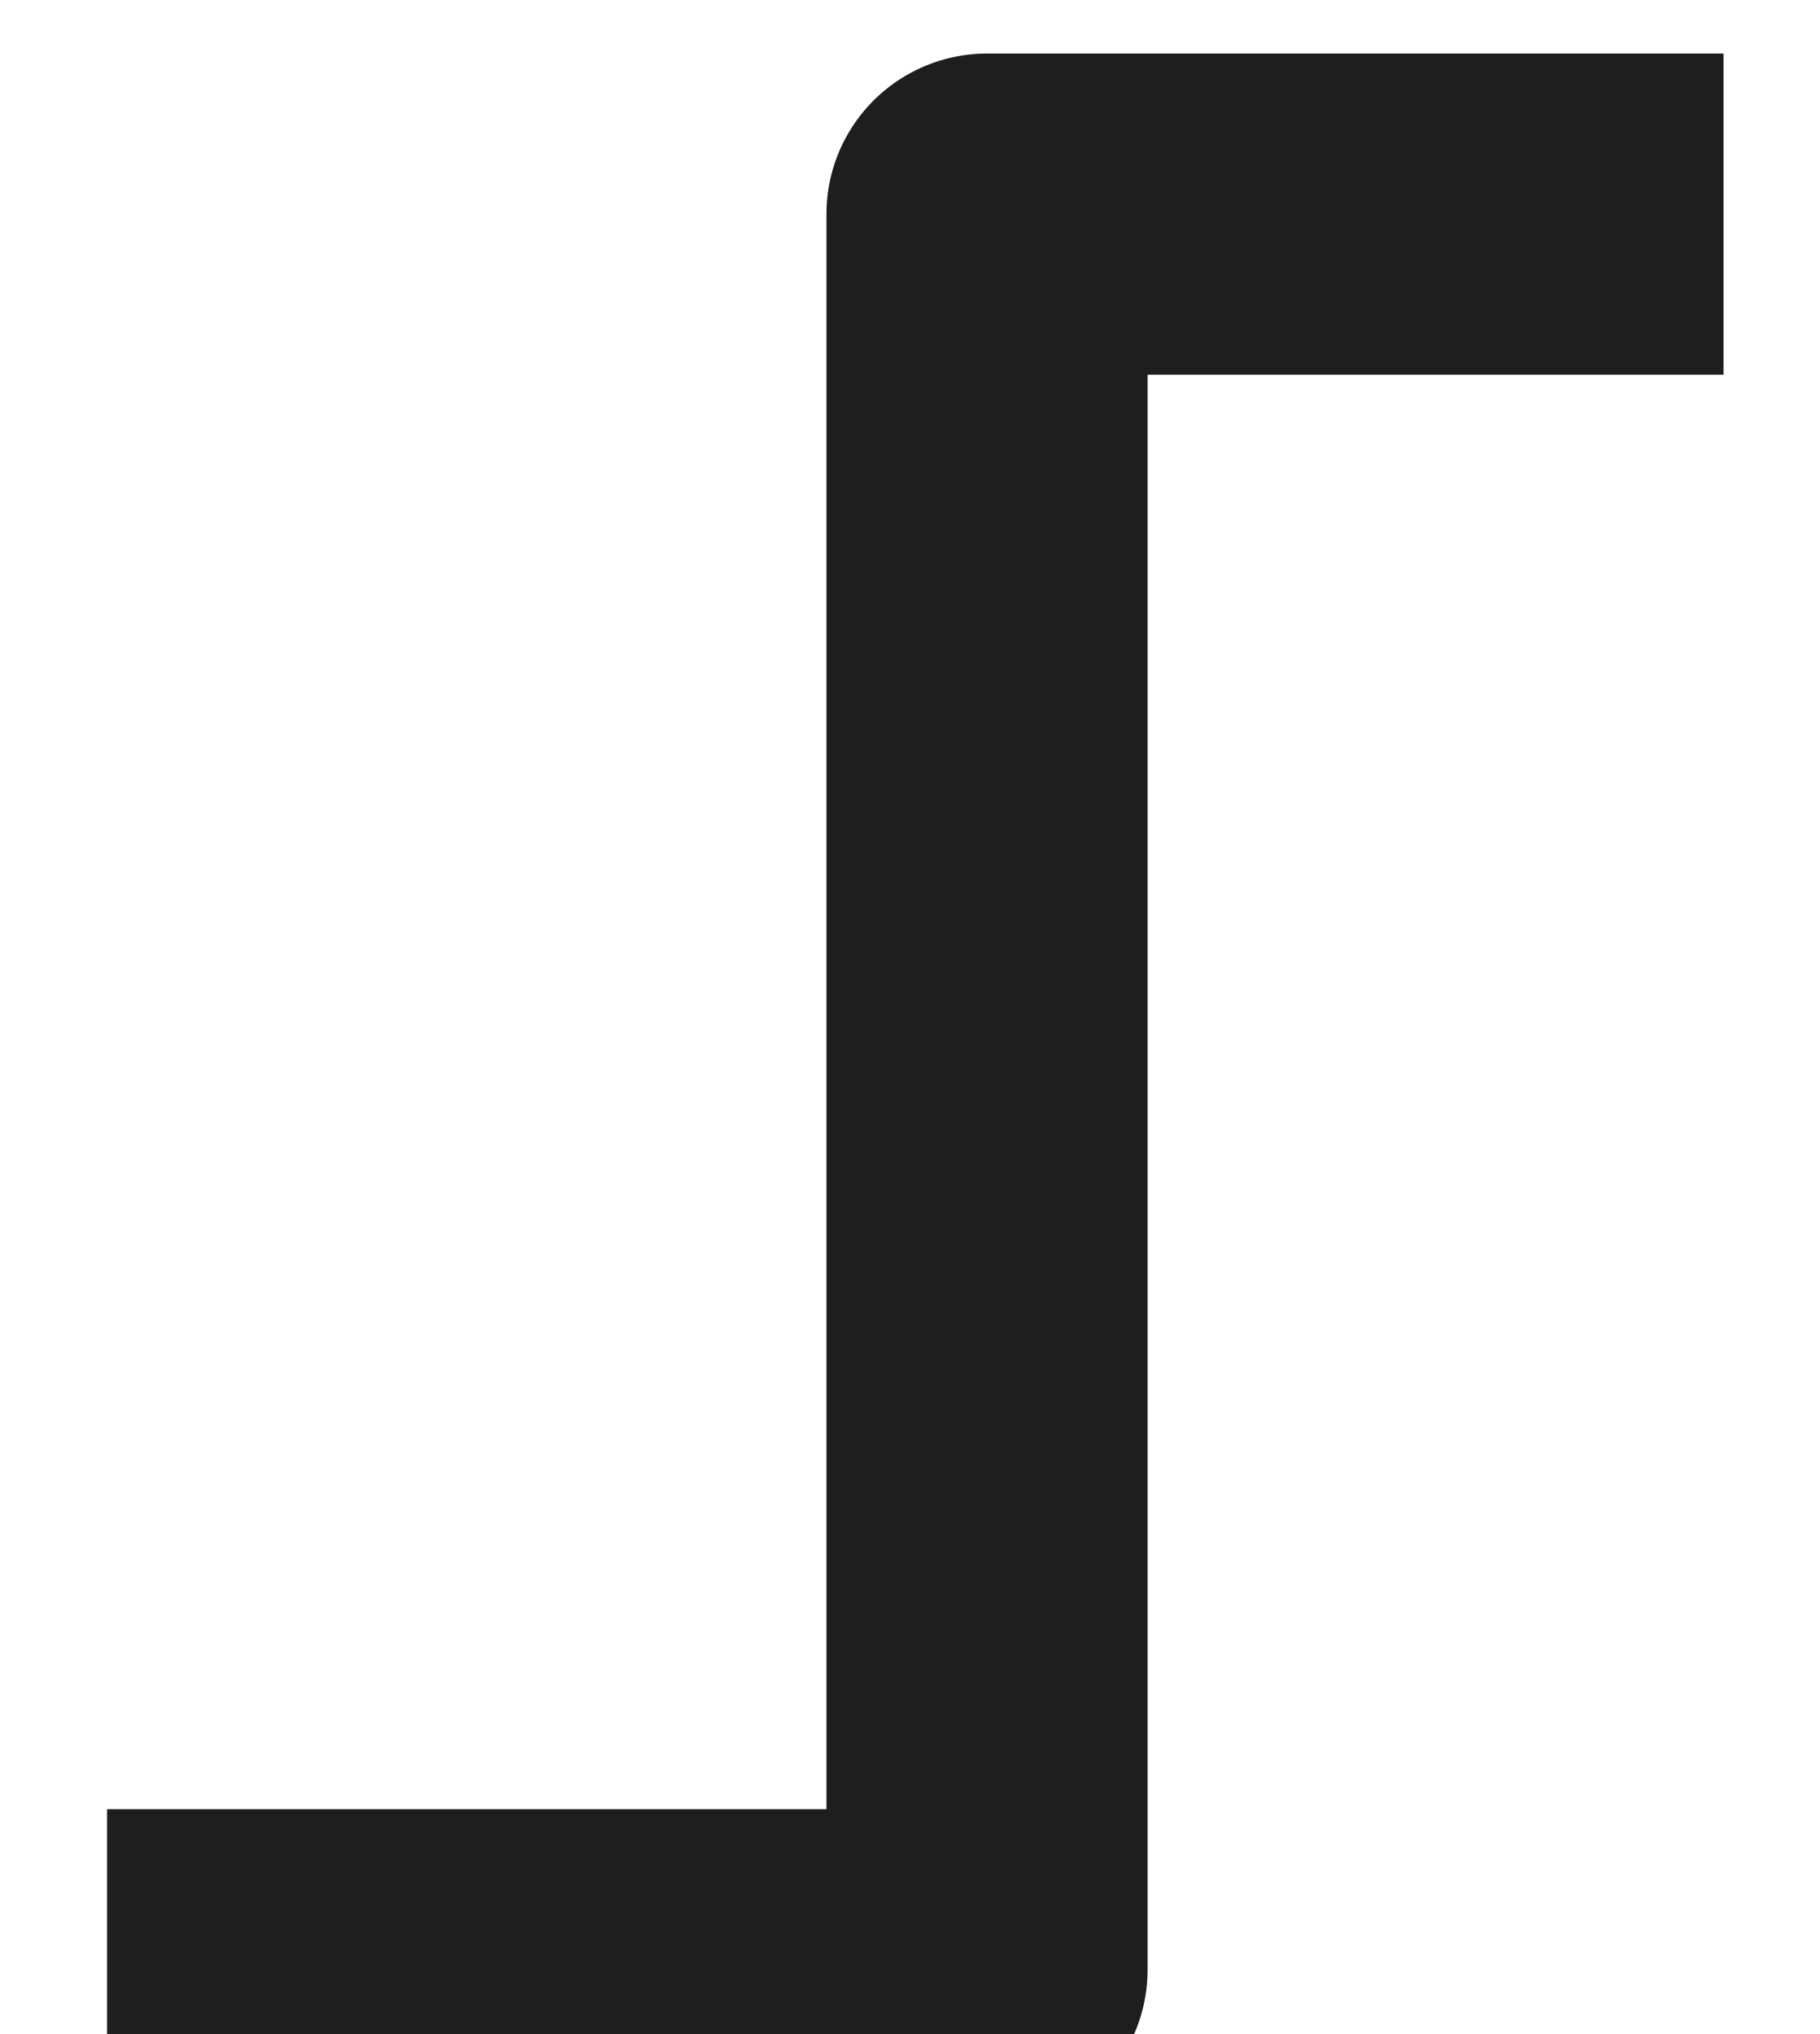
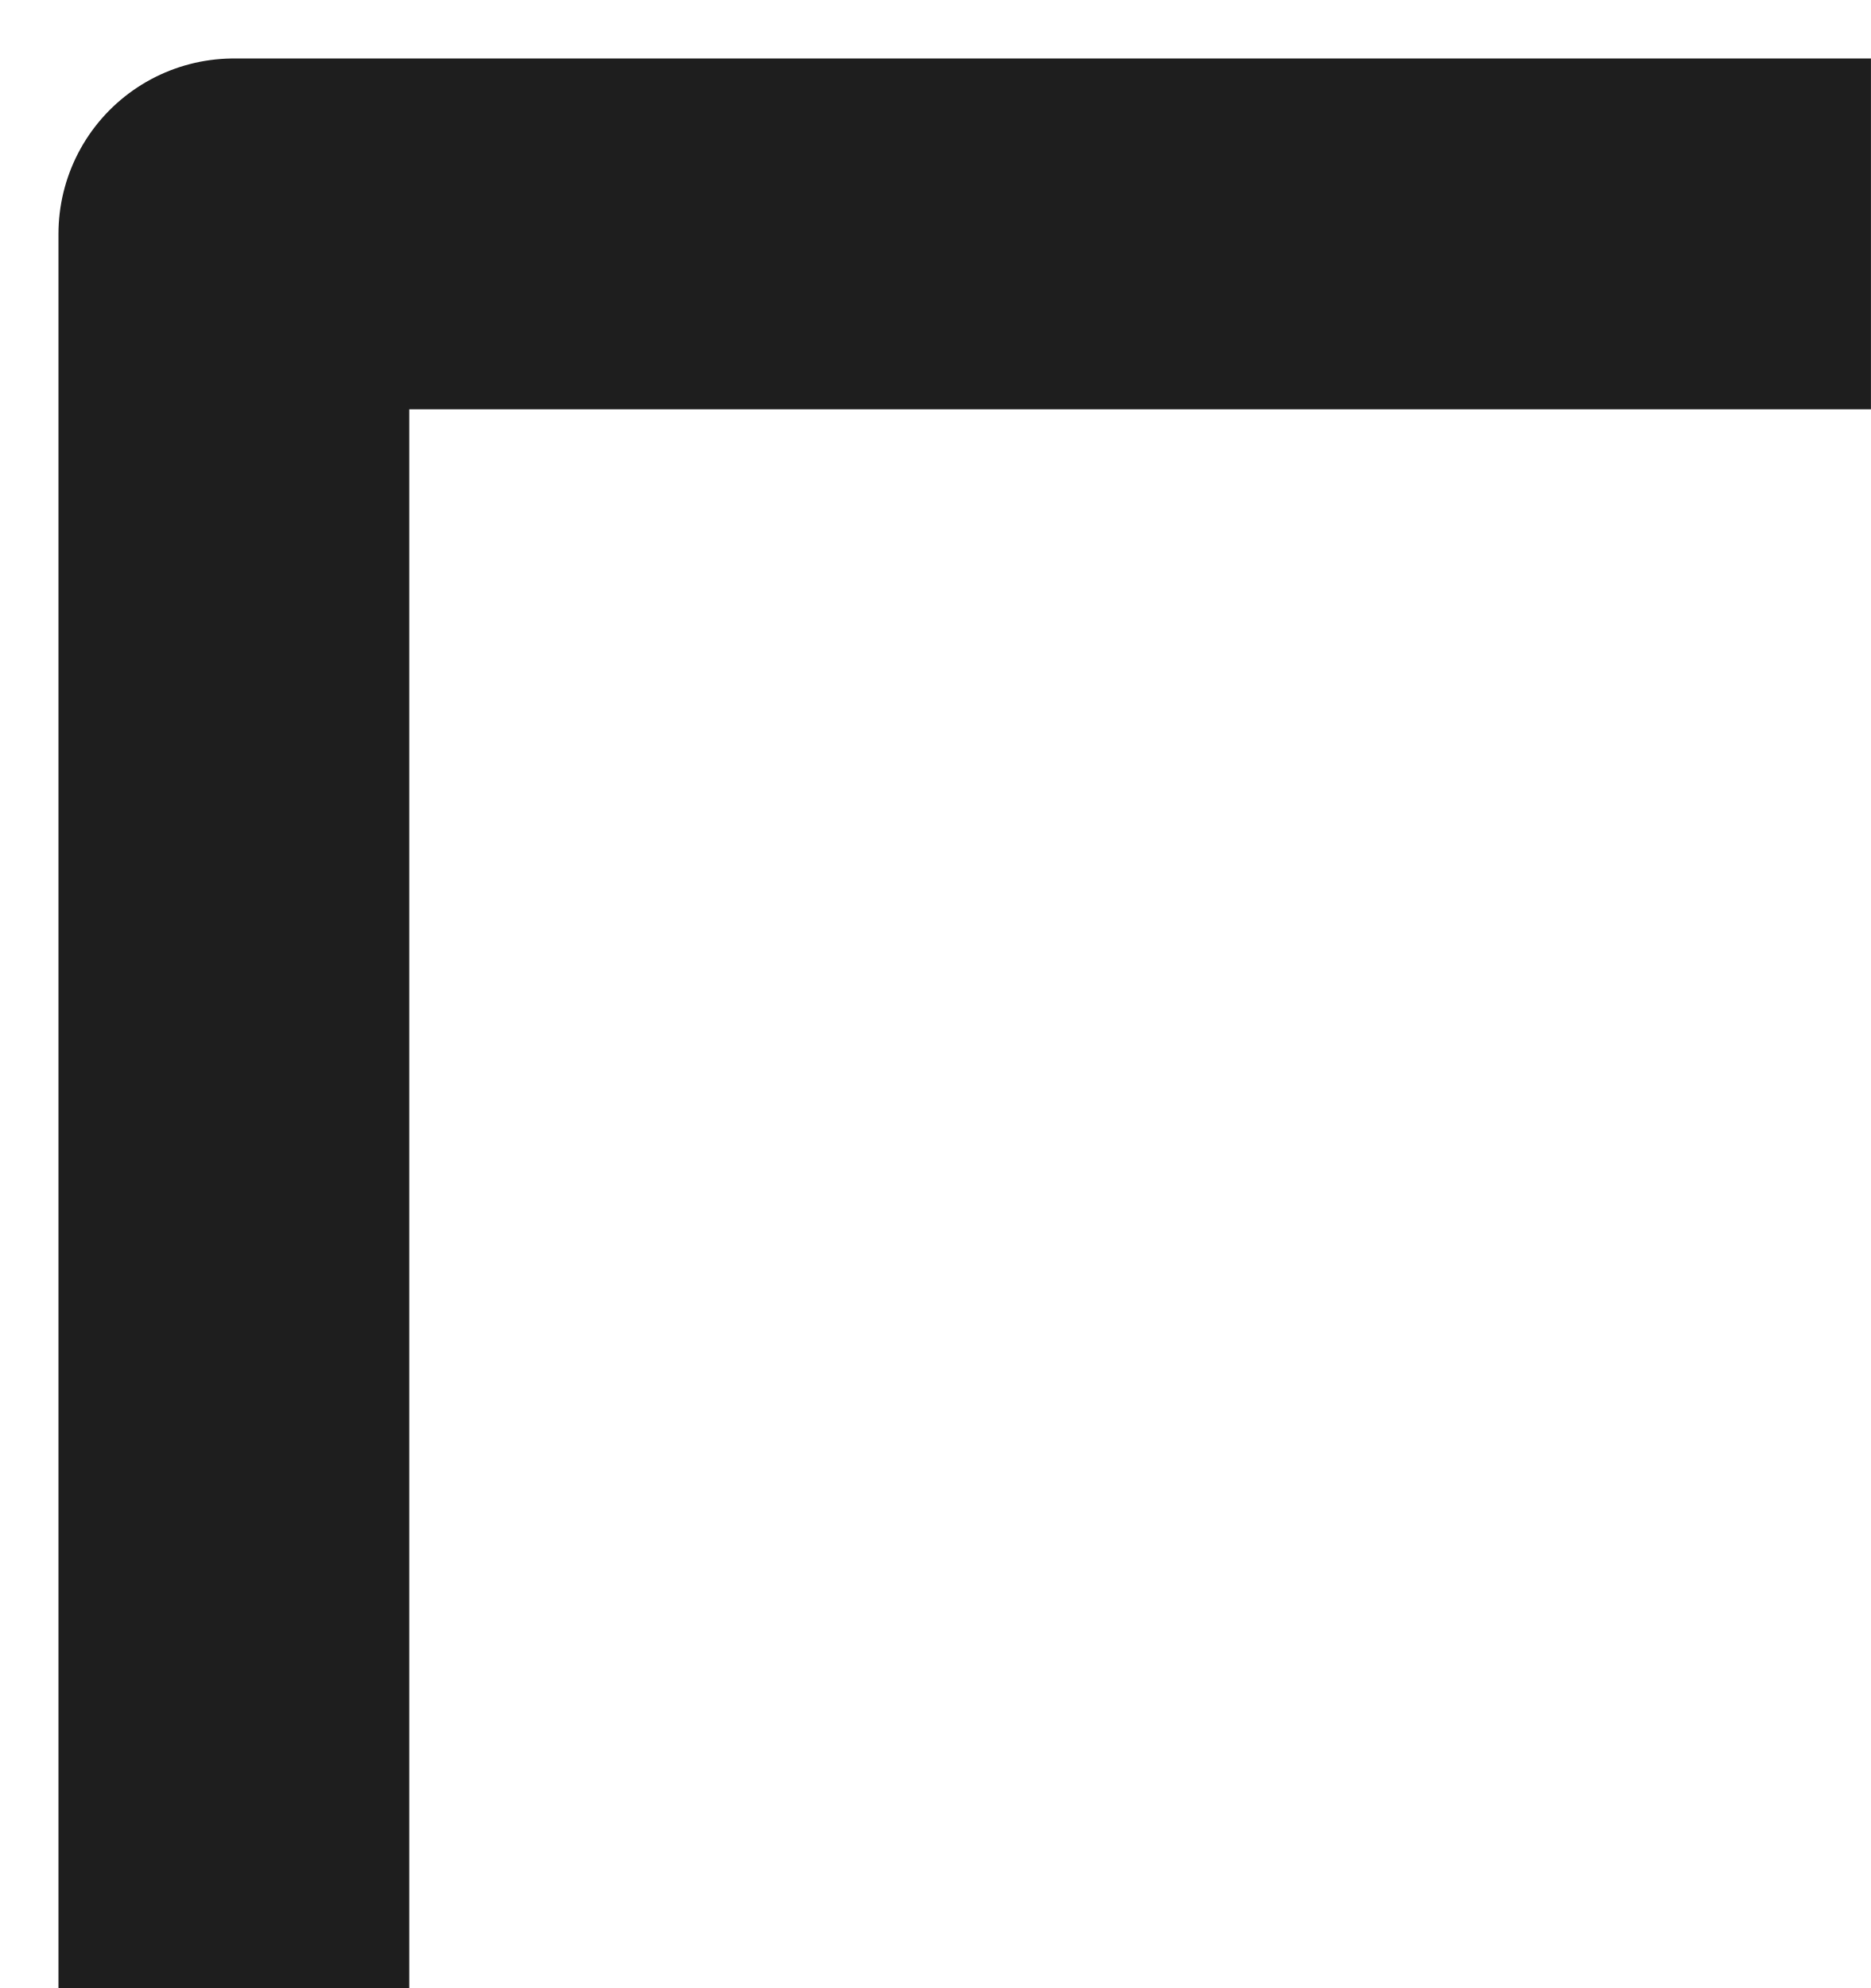
- <svg xmlns="http://www.w3.org/2000/svg" viewBox="-1 -2 17 19" preserveAspectRatio="xMidYMid" class="export-svg-preview">
+ <svg xmlns="http://www.w3.org/2000/svg" viewBox="-2 -2 16 17" preserveAspectRatio="xMidYMid" class="export-svg-preview">
  <g>
-     <g transform="translate(-2.4,-1.4) rotate(0)" data-svg-item-container-id="PmVbxjLmX" style="opacity: 1; mix-blend-mode: normal;">
+     <g transform="translate(-3.77,-3.37) rotate(0)" data-svg-item-container-id="PmVbxjLmX" style="opacity: 1; mix-blend-mode: normal;">
      <defs />
      <g filter="">  </g>
      <g>
-         <g transform="matrix(1,0,0,1,2.4,1.4)" data-svg-item-container-id="dv6pha6L0h" style="opacity: 1; mix-blend-mode: normal;">
+         <g transform="matrix(1,0,0,1,3.77,3.37)" data-svg-item-container-id="dv6pha6L0h" style="opacity: 1; mix-blend-mode: normal;">
          <defs />
          <g filter="">
            <g mode="edit" style="opacity: 1;">
              <g> </g>
-               <path d="M 0 16.4 L 8.22 16.4 L 8.22 0 L 15.1 0 " stroke-width="3px" stroke="rgba(30,30,30,1.0)" stroke-dasharray="" fill="none" style="stroke-linejoin: round;" />
+               <path d="M 0 15 L 0 0 L 14 0 " stroke-width="3px" stroke="rgba(30,30,30,1.0)" stroke-dasharray="" fill="none" style="stroke-linejoin: round;" />
            </g>
          </g>
        </g>
      </g>
    </g>
  </g>
</svg>
